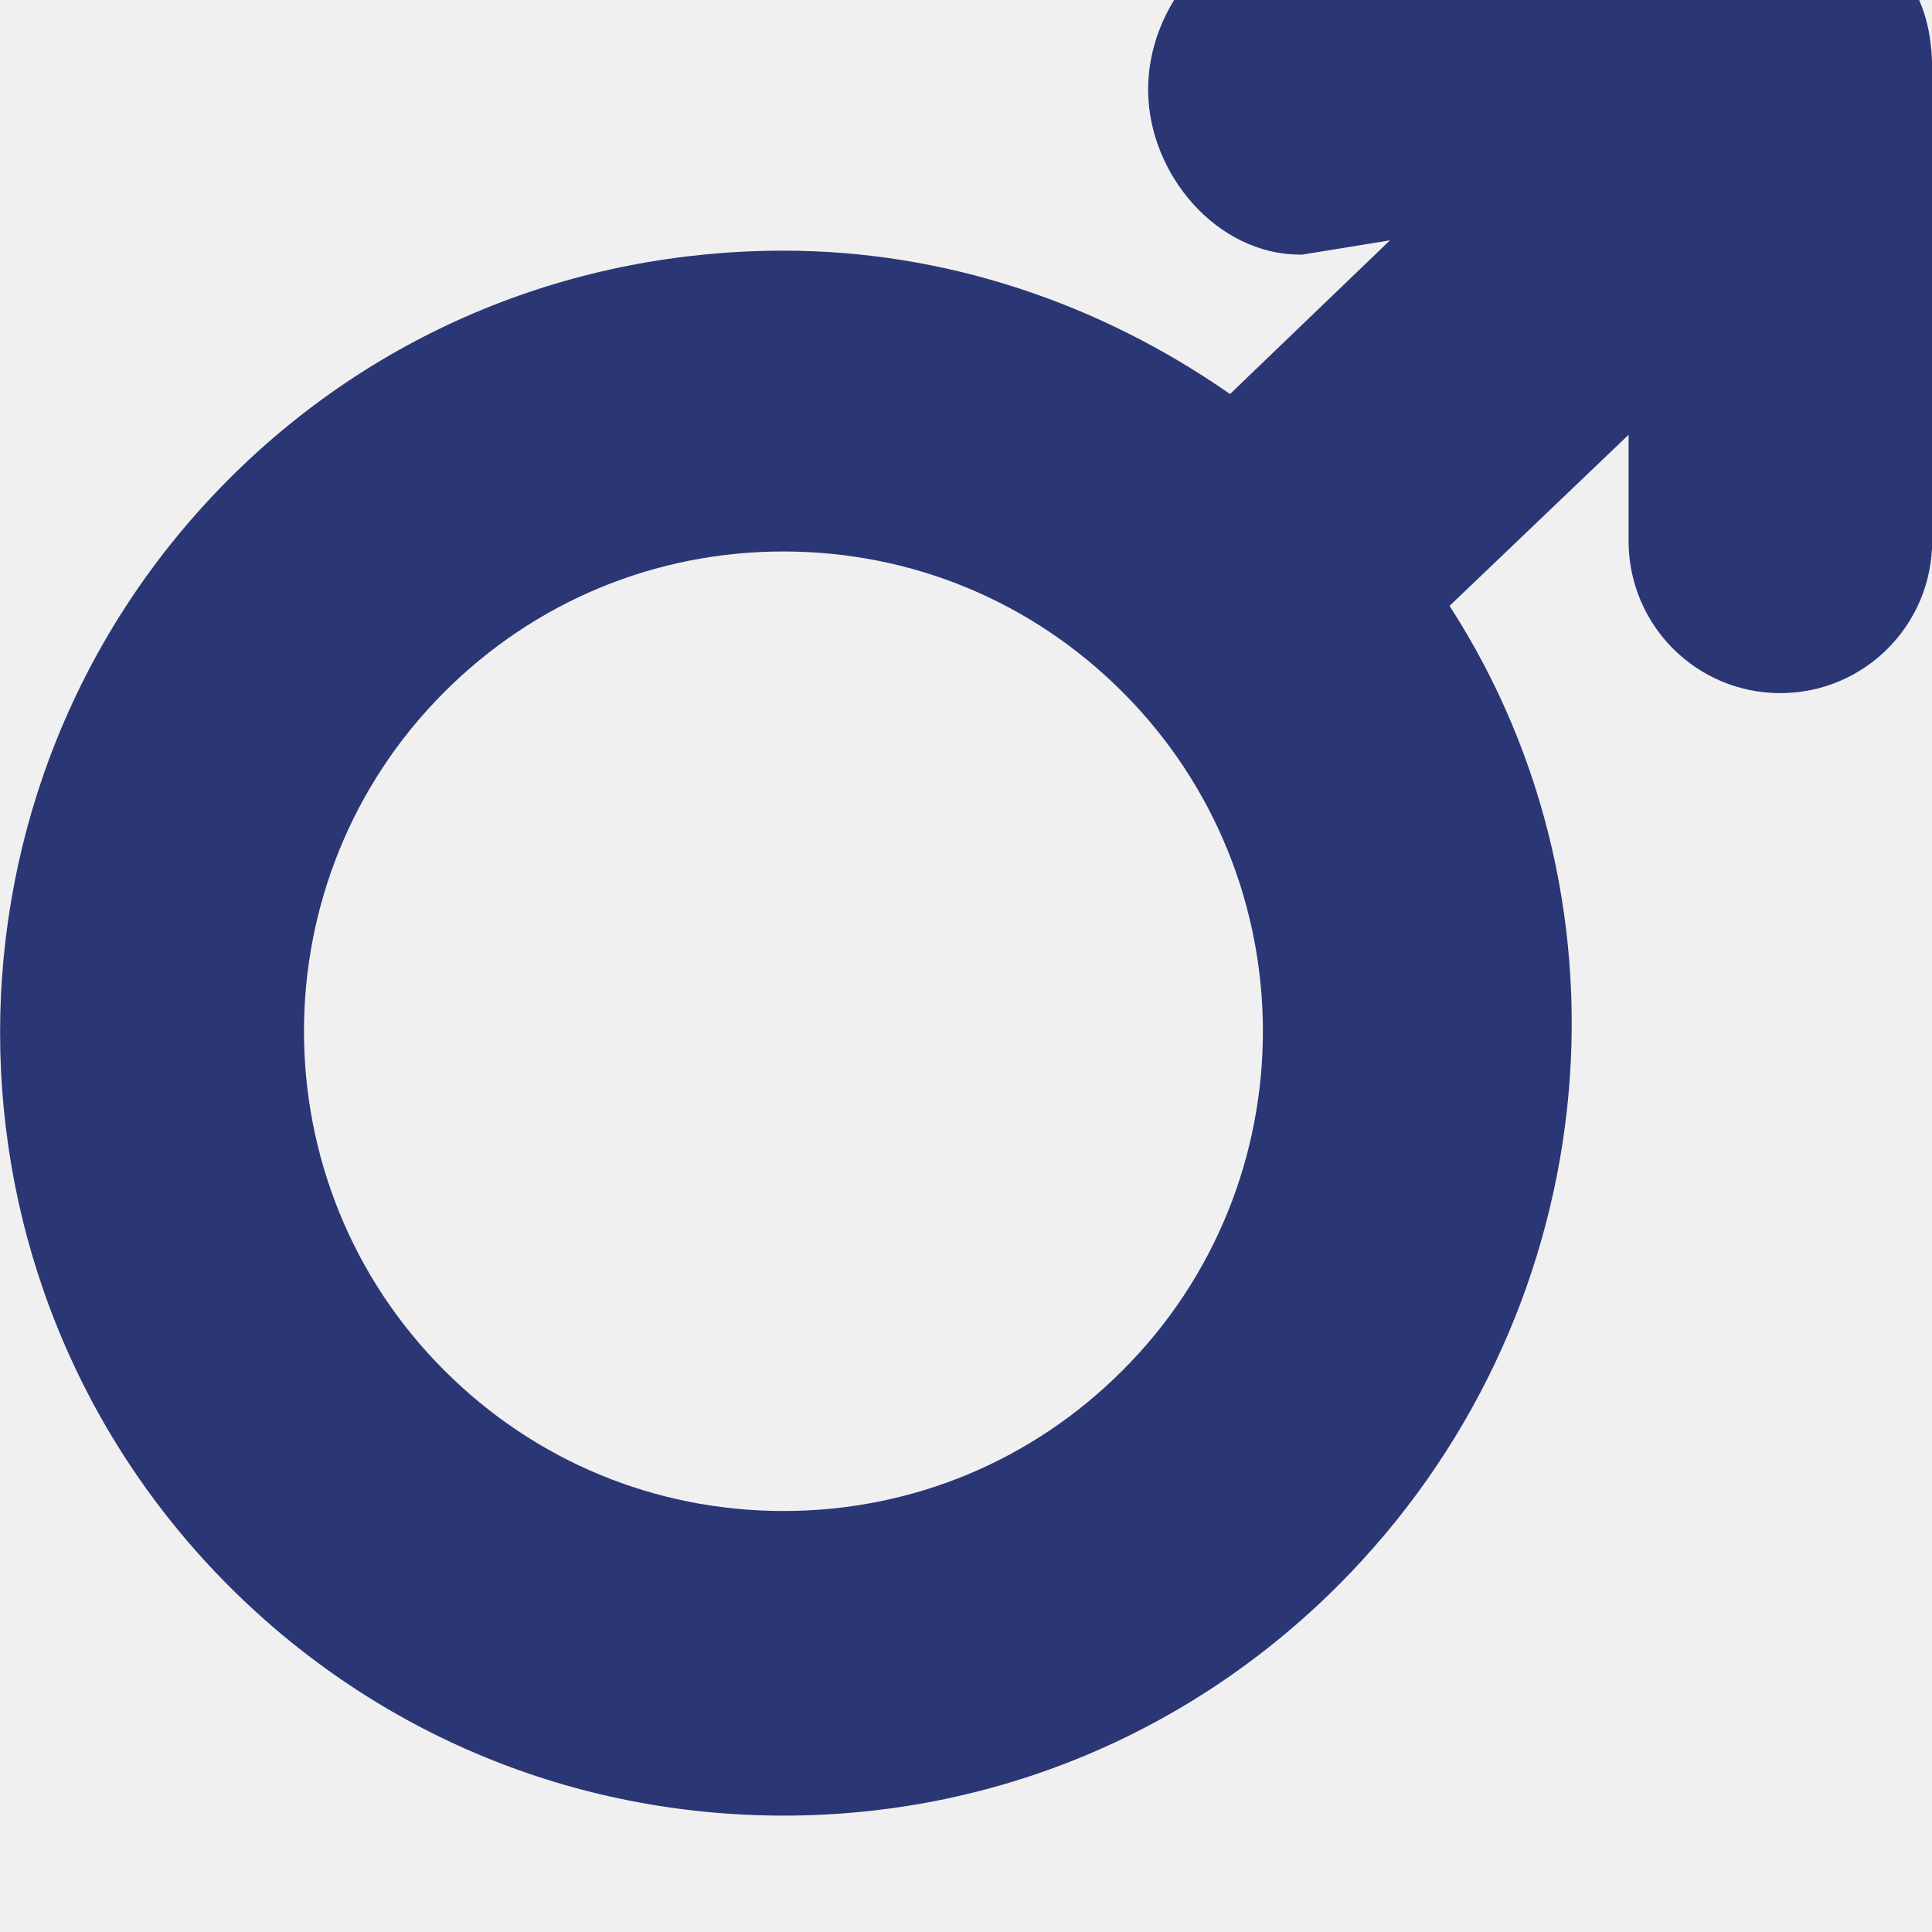
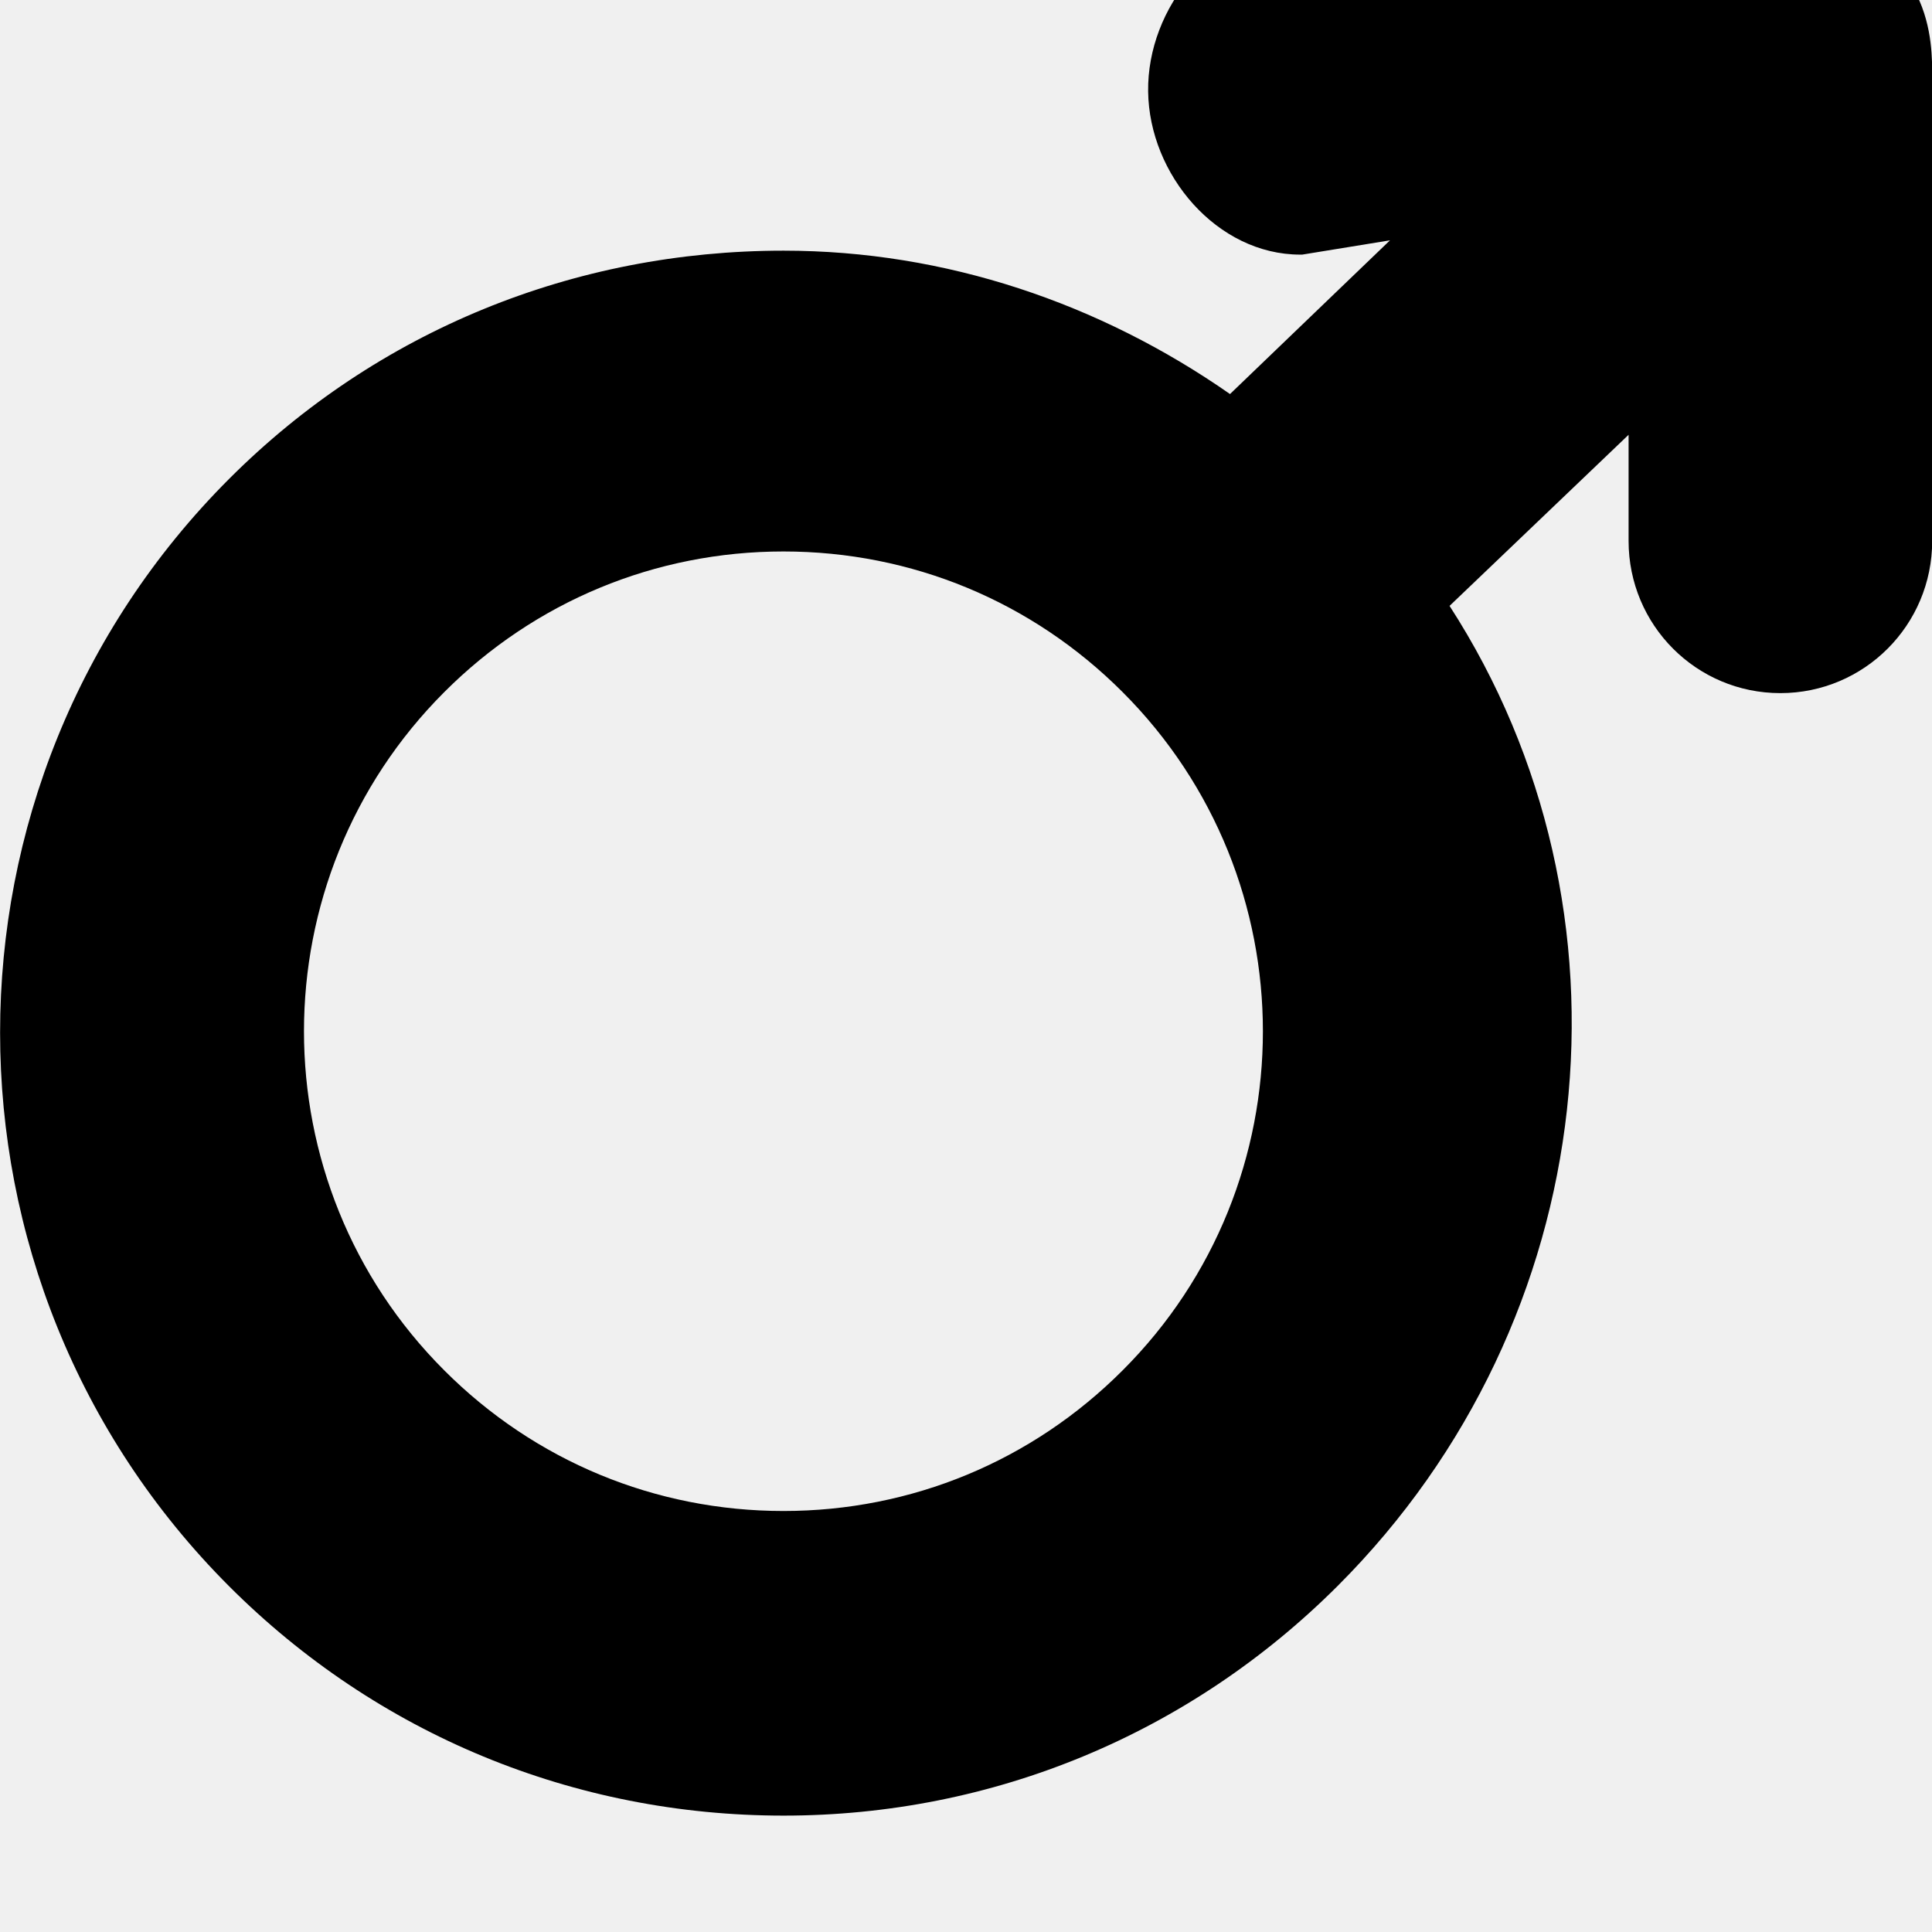
<svg xmlns="http://www.w3.org/2000/svg" width="66" height="66" viewBox="0 0 66 66" fill="none">
  <g clip-path="url(#clip0_324_9)">
-     <path d="M60.67 -2.749C60.439 -2.764 44.346 -2.582 44.346 -2.582C41.477 -2.547 39.183 0.254 39.222 3.125C39.257 5.969 41.579 8.698 44.417 8.698C44.437 8.698 44.46 8.698 44.485 8.698L47.484 8.21L42.019 13.461C37.572 10.36 32.302 8.563 26.769 8.563C19.616 8.563 12.893 11.294 7.834 16.352C-2.607 26.793 -2.607 43.755 7.834 54.196C12.893 59.252 19.616 62.024 26.769 62.024C33.922 62.024 40.643 59.227 45.701 54.173C54.782 45.093 56.221 31.069 49.519 20.698L55.635 14.853V18.48C55.635 21.353 57.95 23.678 60.819 23.678C63.686 23.678 66.006 21.353 66.006 18.48V2.4C65.997 1.014 65.776 -2.435 60.67 -2.749ZM38.348 46.816C35.258 49.91 31.144 51.618 26.765 51.618C22.386 51.618 18.271 49.91 15.179 46.816C8.786 40.429 8.786 30.032 15.179 23.641C18.271 20.547 22.386 18.839 26.765 18.839C31.144 18.839 35.258 20.547 38.348 23.641C44.741 30.032 44.741 40.431 38.348 46.816Z" fill="#2B3674" />
+     <path d="M60.67 -2.749C60.439 -2.764 44.346 -2.582 44.346 -2.582C41.477 -2.547 39.183 0.254 39.222 3.125C39.257 5.969 41.579 8.698 44.417 8.698C44.437 8.698 44.46 8.698 44.485 8.698L47.484 8.21L42.019 13.461C37.572 10.36 32.302 8.563 26.769 8.563C19.616 8.563 12.893 11.294 7.834 16.352C-2.607 26.793 -2.607 43.755 7.834 54.196C12.893 59.252 19.616 62.024 26.769 62.024C33.922 62.024 40.643 59.227 45.701 54.173C54.782 45.093 56.221 31.069 49.519 20.698L55.635 14.853V18.48C55.635 21.353 57.95 23.678 60.819 23.678C63.686 23.678 66.006 21.353 66.006 18.48V2.4C65.997 1.014 65.776 -2.435 60.67 -2.749ZM38.348 46.816C35.258 49.91 31.144 51.618 26.765 51.618C22.386 51.618 18.271 49.91 15.179 46.816C8.786 40.429 8.786 30.032 15.179 23.641C18.271 20.547 22.386 18.839 26.765 18.839C31.144 18.839 35.258 20.547 38.348 23.641C44.741 30.032 44.741 40.431 38.348 46.816Z" fill="black" />
  </g>
  <defs>
    <clipPath id="clip0_324_9">
      <rect width="66" height="66" fill="white" />
    </clipPath>
  </defs>
</svg>
